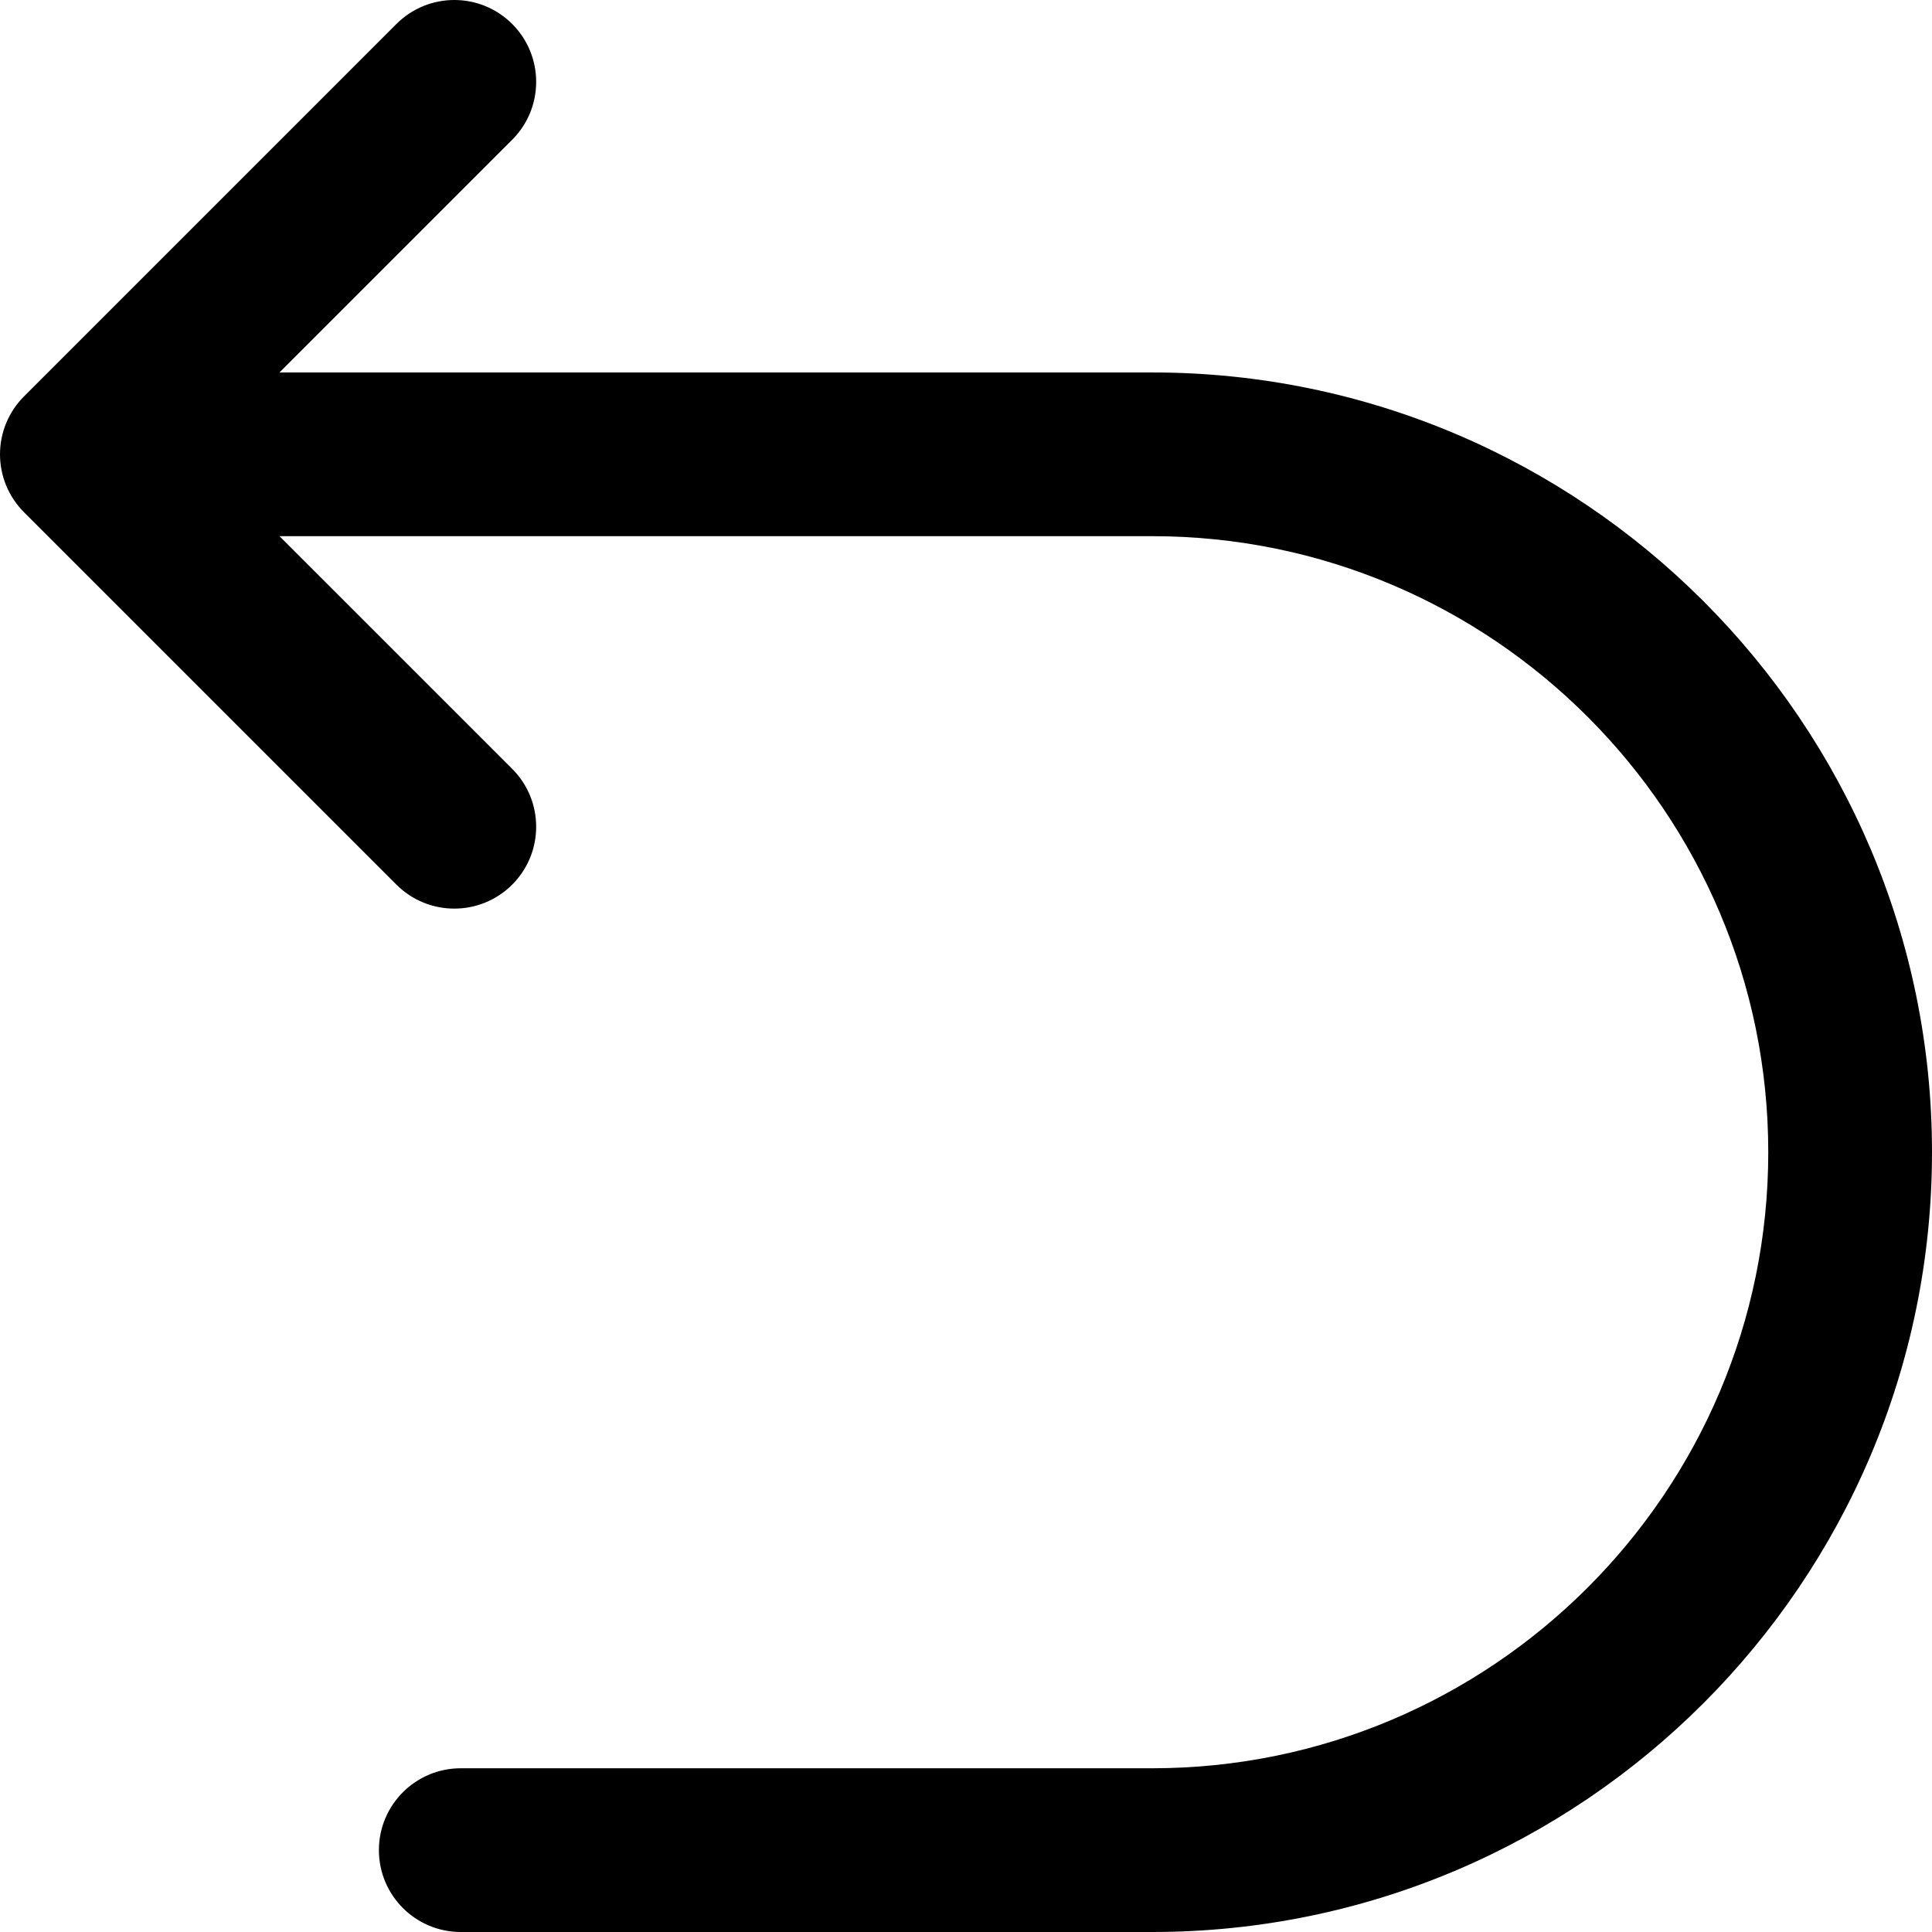
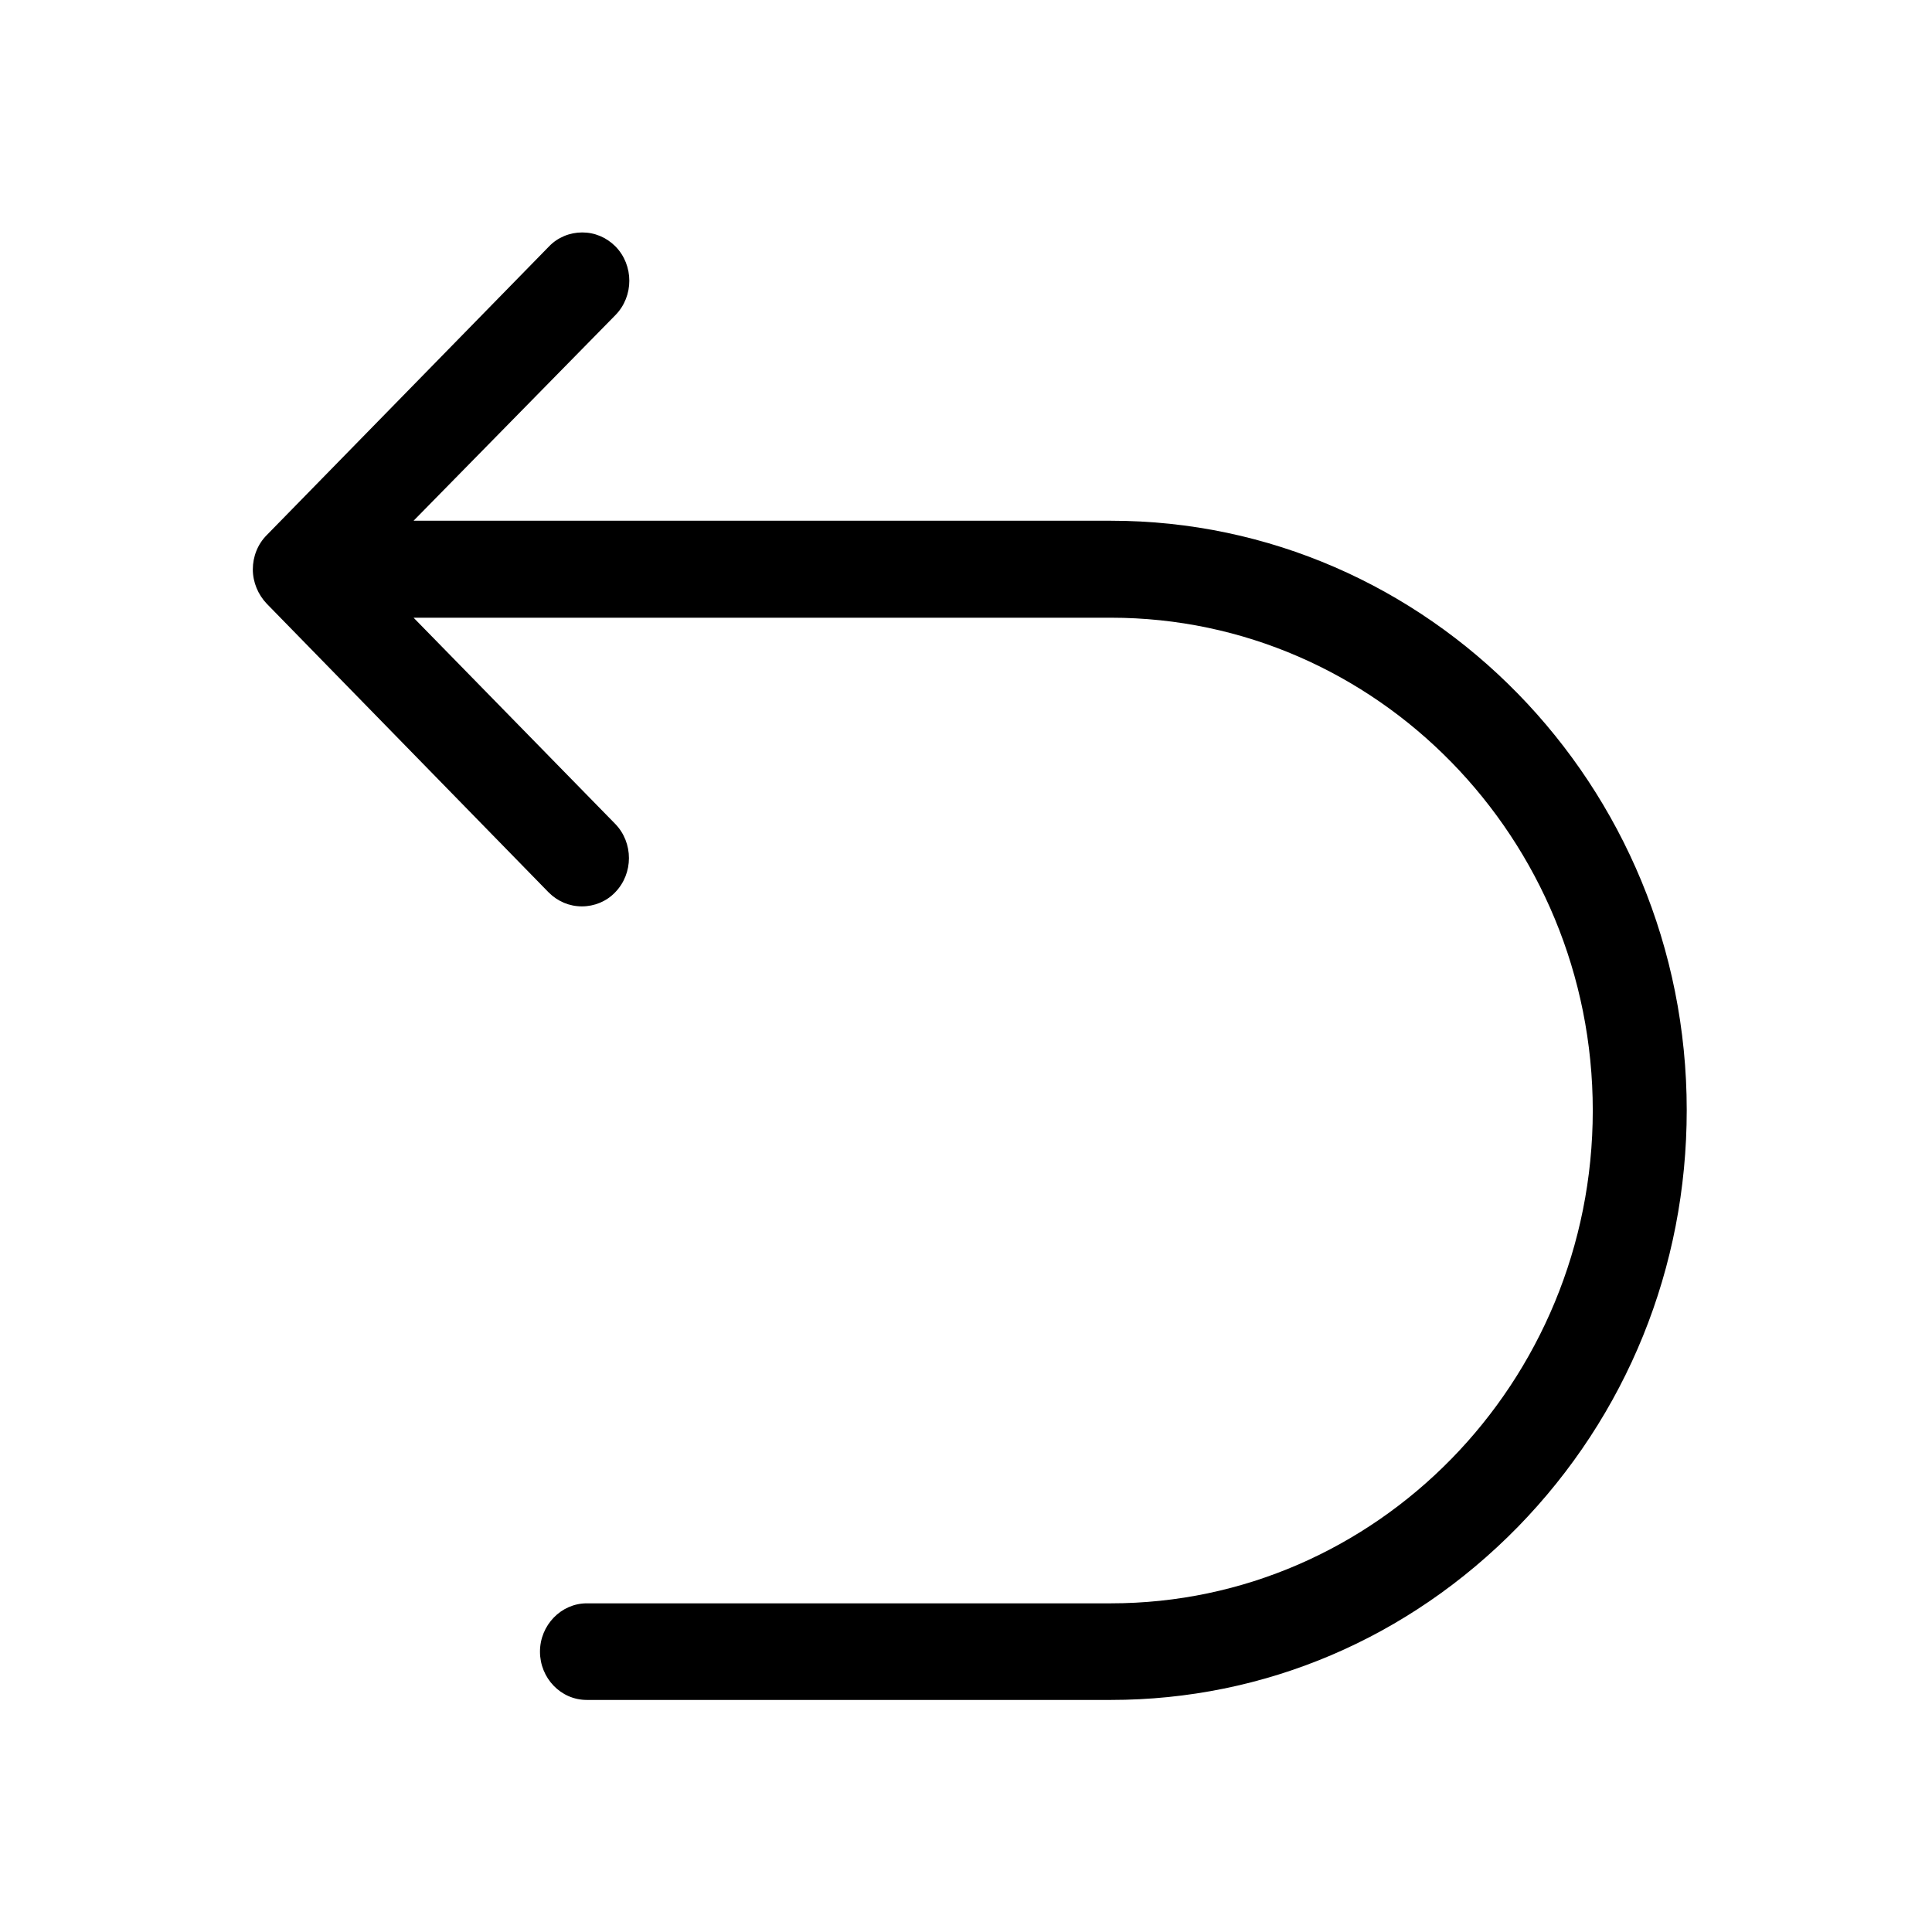
- <svg xmlns="http://www.w3.org/2000/svg" id="Layer_1" enable-background="new 0 0 512 512" height="512" viewBox="0 0 512 512" width="512">
-   <path d="m511.999 305.345c0 113.948-92.703 206.655-206.649 206.655h-183.24c-11.981 0-21.695-9.712-21.695-21.695s9.714-21.695 21.695-21.695h183.24c90.023 0 163.259-73.237 163.259-163.257 0-90.025-73.237-163.261-163.259-163.261h-231.28l61.667 61.665c8.47 8.47 8.472 22.207 0 30.678-4.237 4.237-9.788 6.356-15.341 6.356s-11.104-2.119-15.341-6.356l-98.7-98.698c-4.068-4.068-6.354-9.585-6.354-15.339s2.286-11.271 6.354-15.339l98.7-98.703c8.475-8.475 22.207-8.475 30.682 0 8.47 8.47 8.472 22.207 0 30.678l-61.667 61.669h231.28c113.946 0 206.649 92.698 206.649 206.642z" />
+ <svg xmlns="http://www.w3.org/2000/svg" version="1.1" id="Layer_1" x="0px" y="0px" viewBox="0 0 512 512" style="enable-background:new 0 0 512 512;" xml:space="preserve">
+   <g>
+     <path d="M155.5,450.5c-6.9,0-12.4-5.8-12.4-12.8s5.6-12.8,12.4-12.8h138.9c70.4,0,127.7-58.6,127.7-130.6   c0-72-57.3-130.6-127.7-130.6H109.6l53.4,54.6c4.9,5,4.9,13.2,0,18.2c-2.3,2.4-5.5,3.7-8.8,3.7c-3.3,0-6.4-1.3-8.8-3.7L70.7,160   c-2.3-2.4-3.7-5.7-3.7-9.1s1.3-6.7,3.7-9.1l74.8-76.5c2.3-2.4,5.5-3.7,8.8-3.7c3.3,0,6.4,1.3,8.8,3.7c4.9,5,4.9,13.2,0,18.2   L109.6,138h184.8c84.1,0,152.6,70.1,152.6,156.2c0,41.7-15.9,80.9-44.8,110.5c-28.9,29.5-67.1,45.8-107.8,45.8H155.5z" />
+   </g>
</svg>
